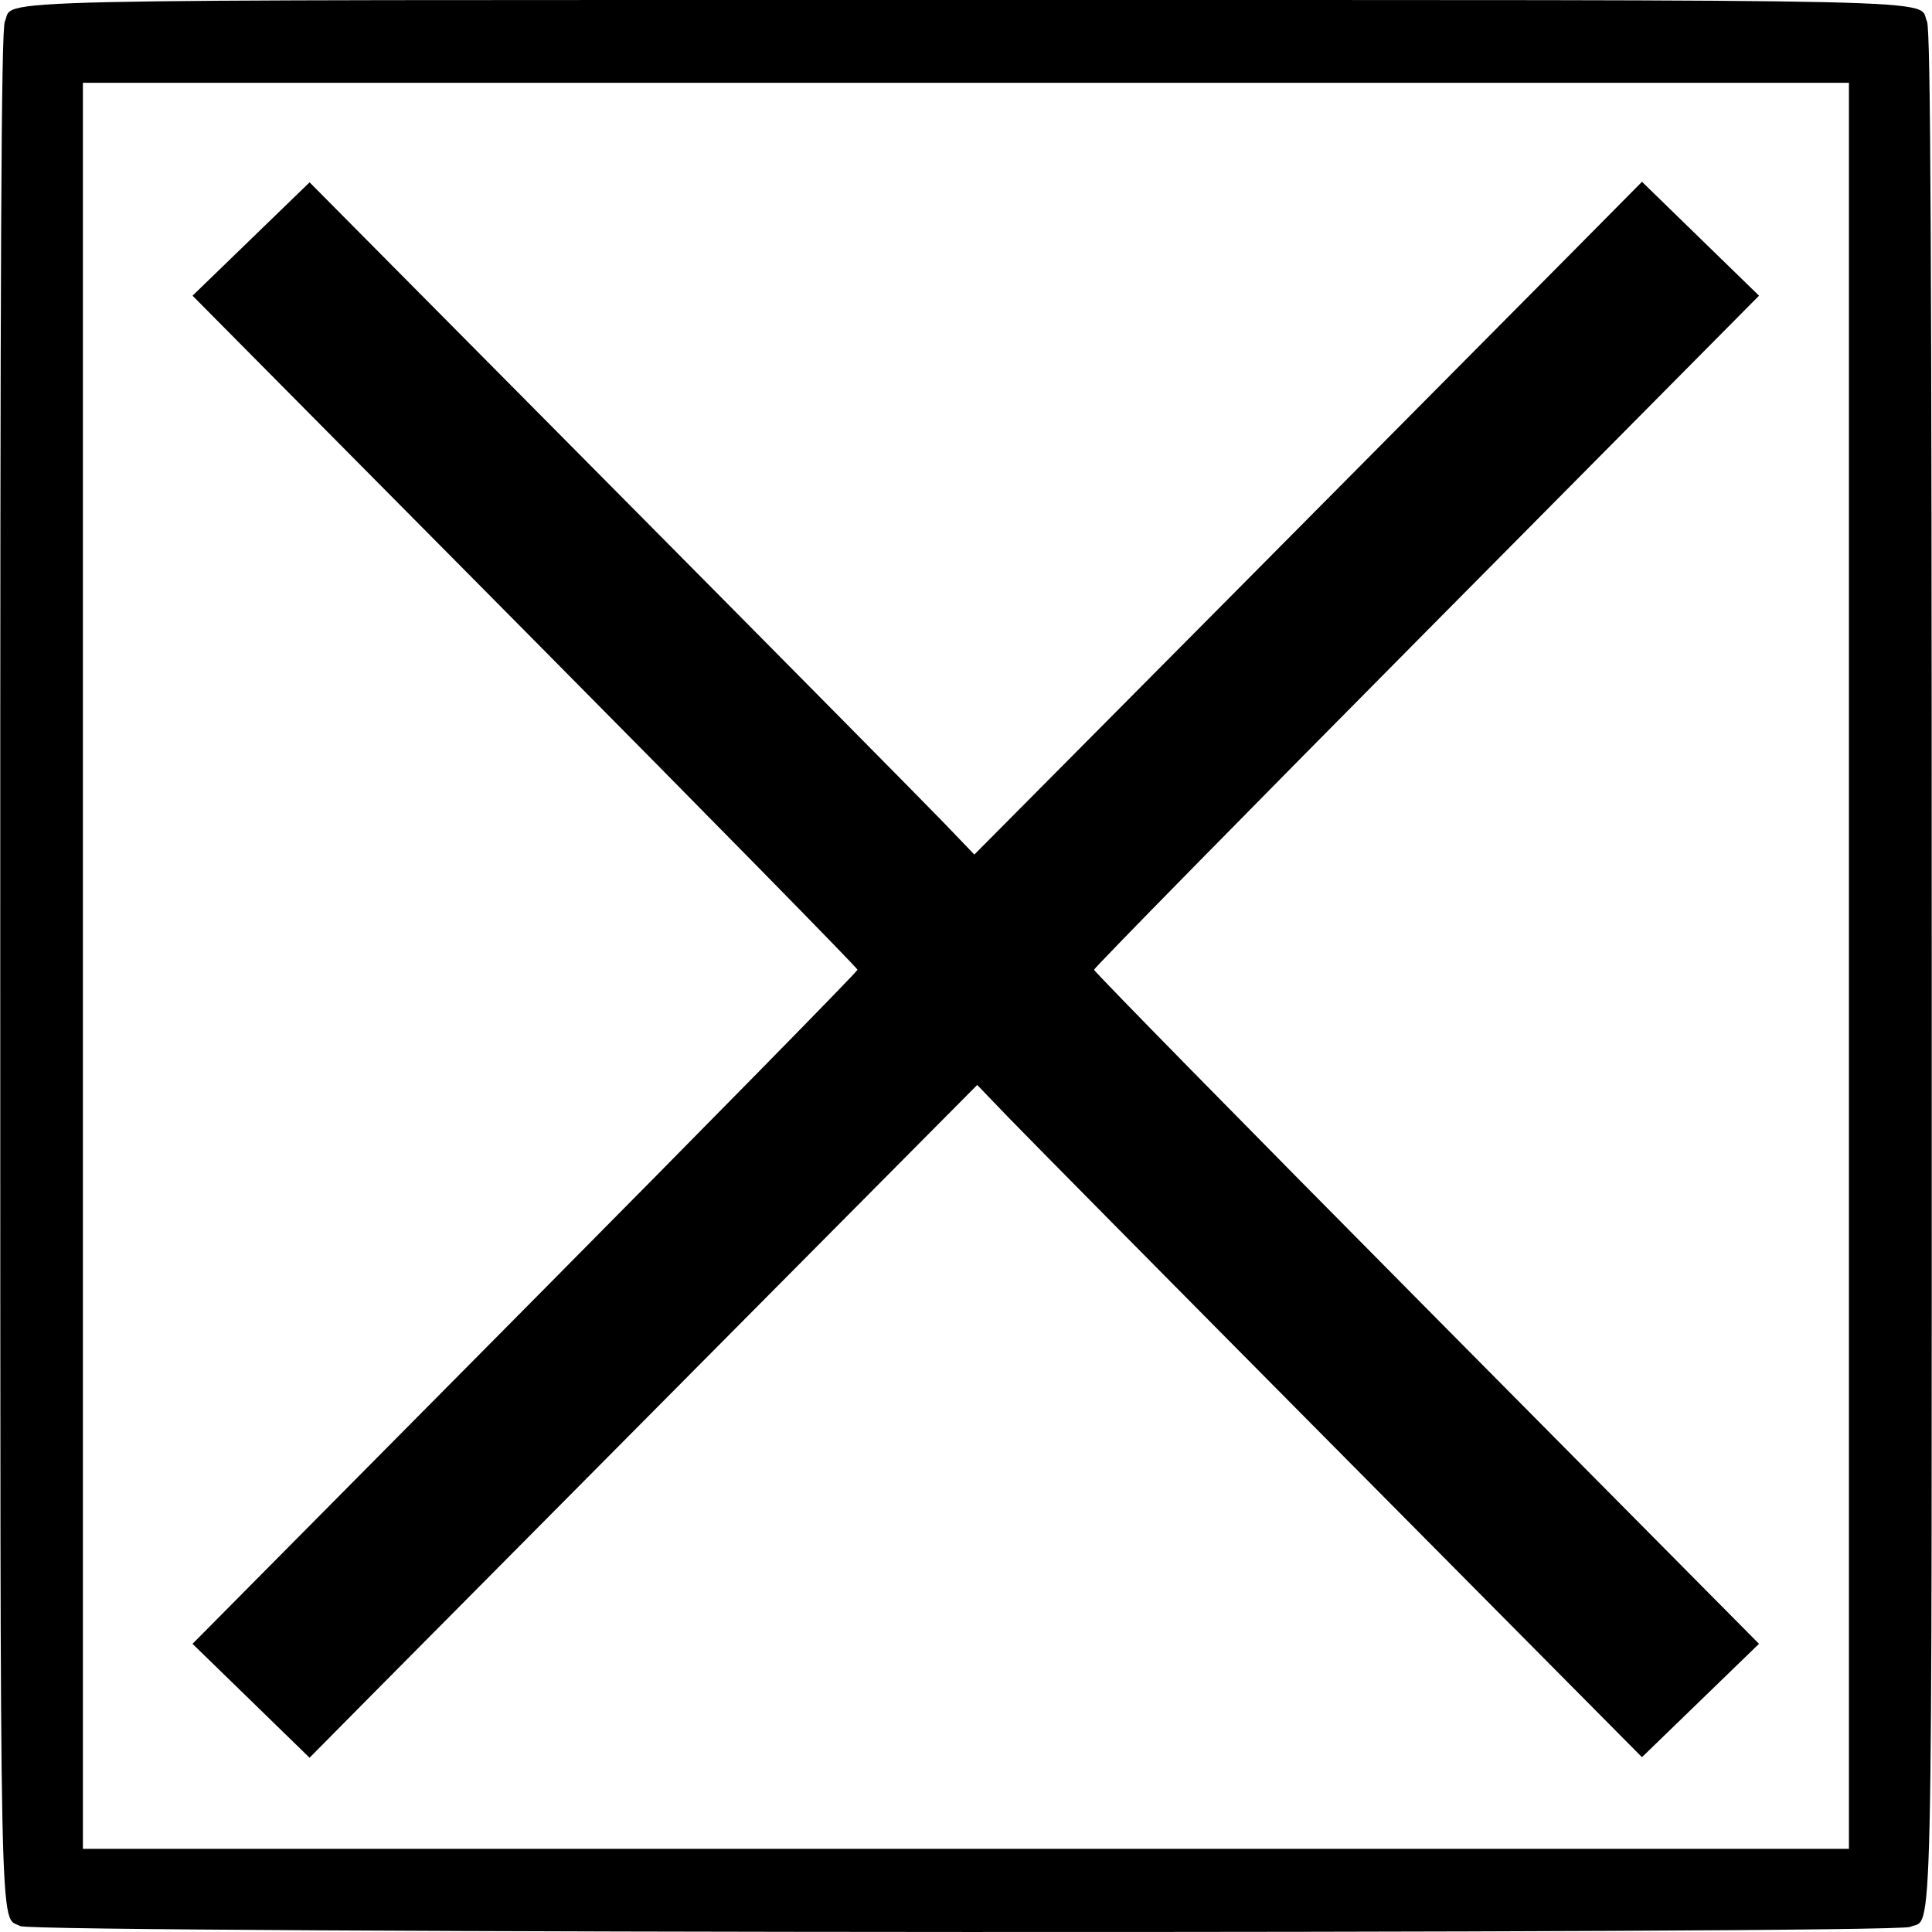
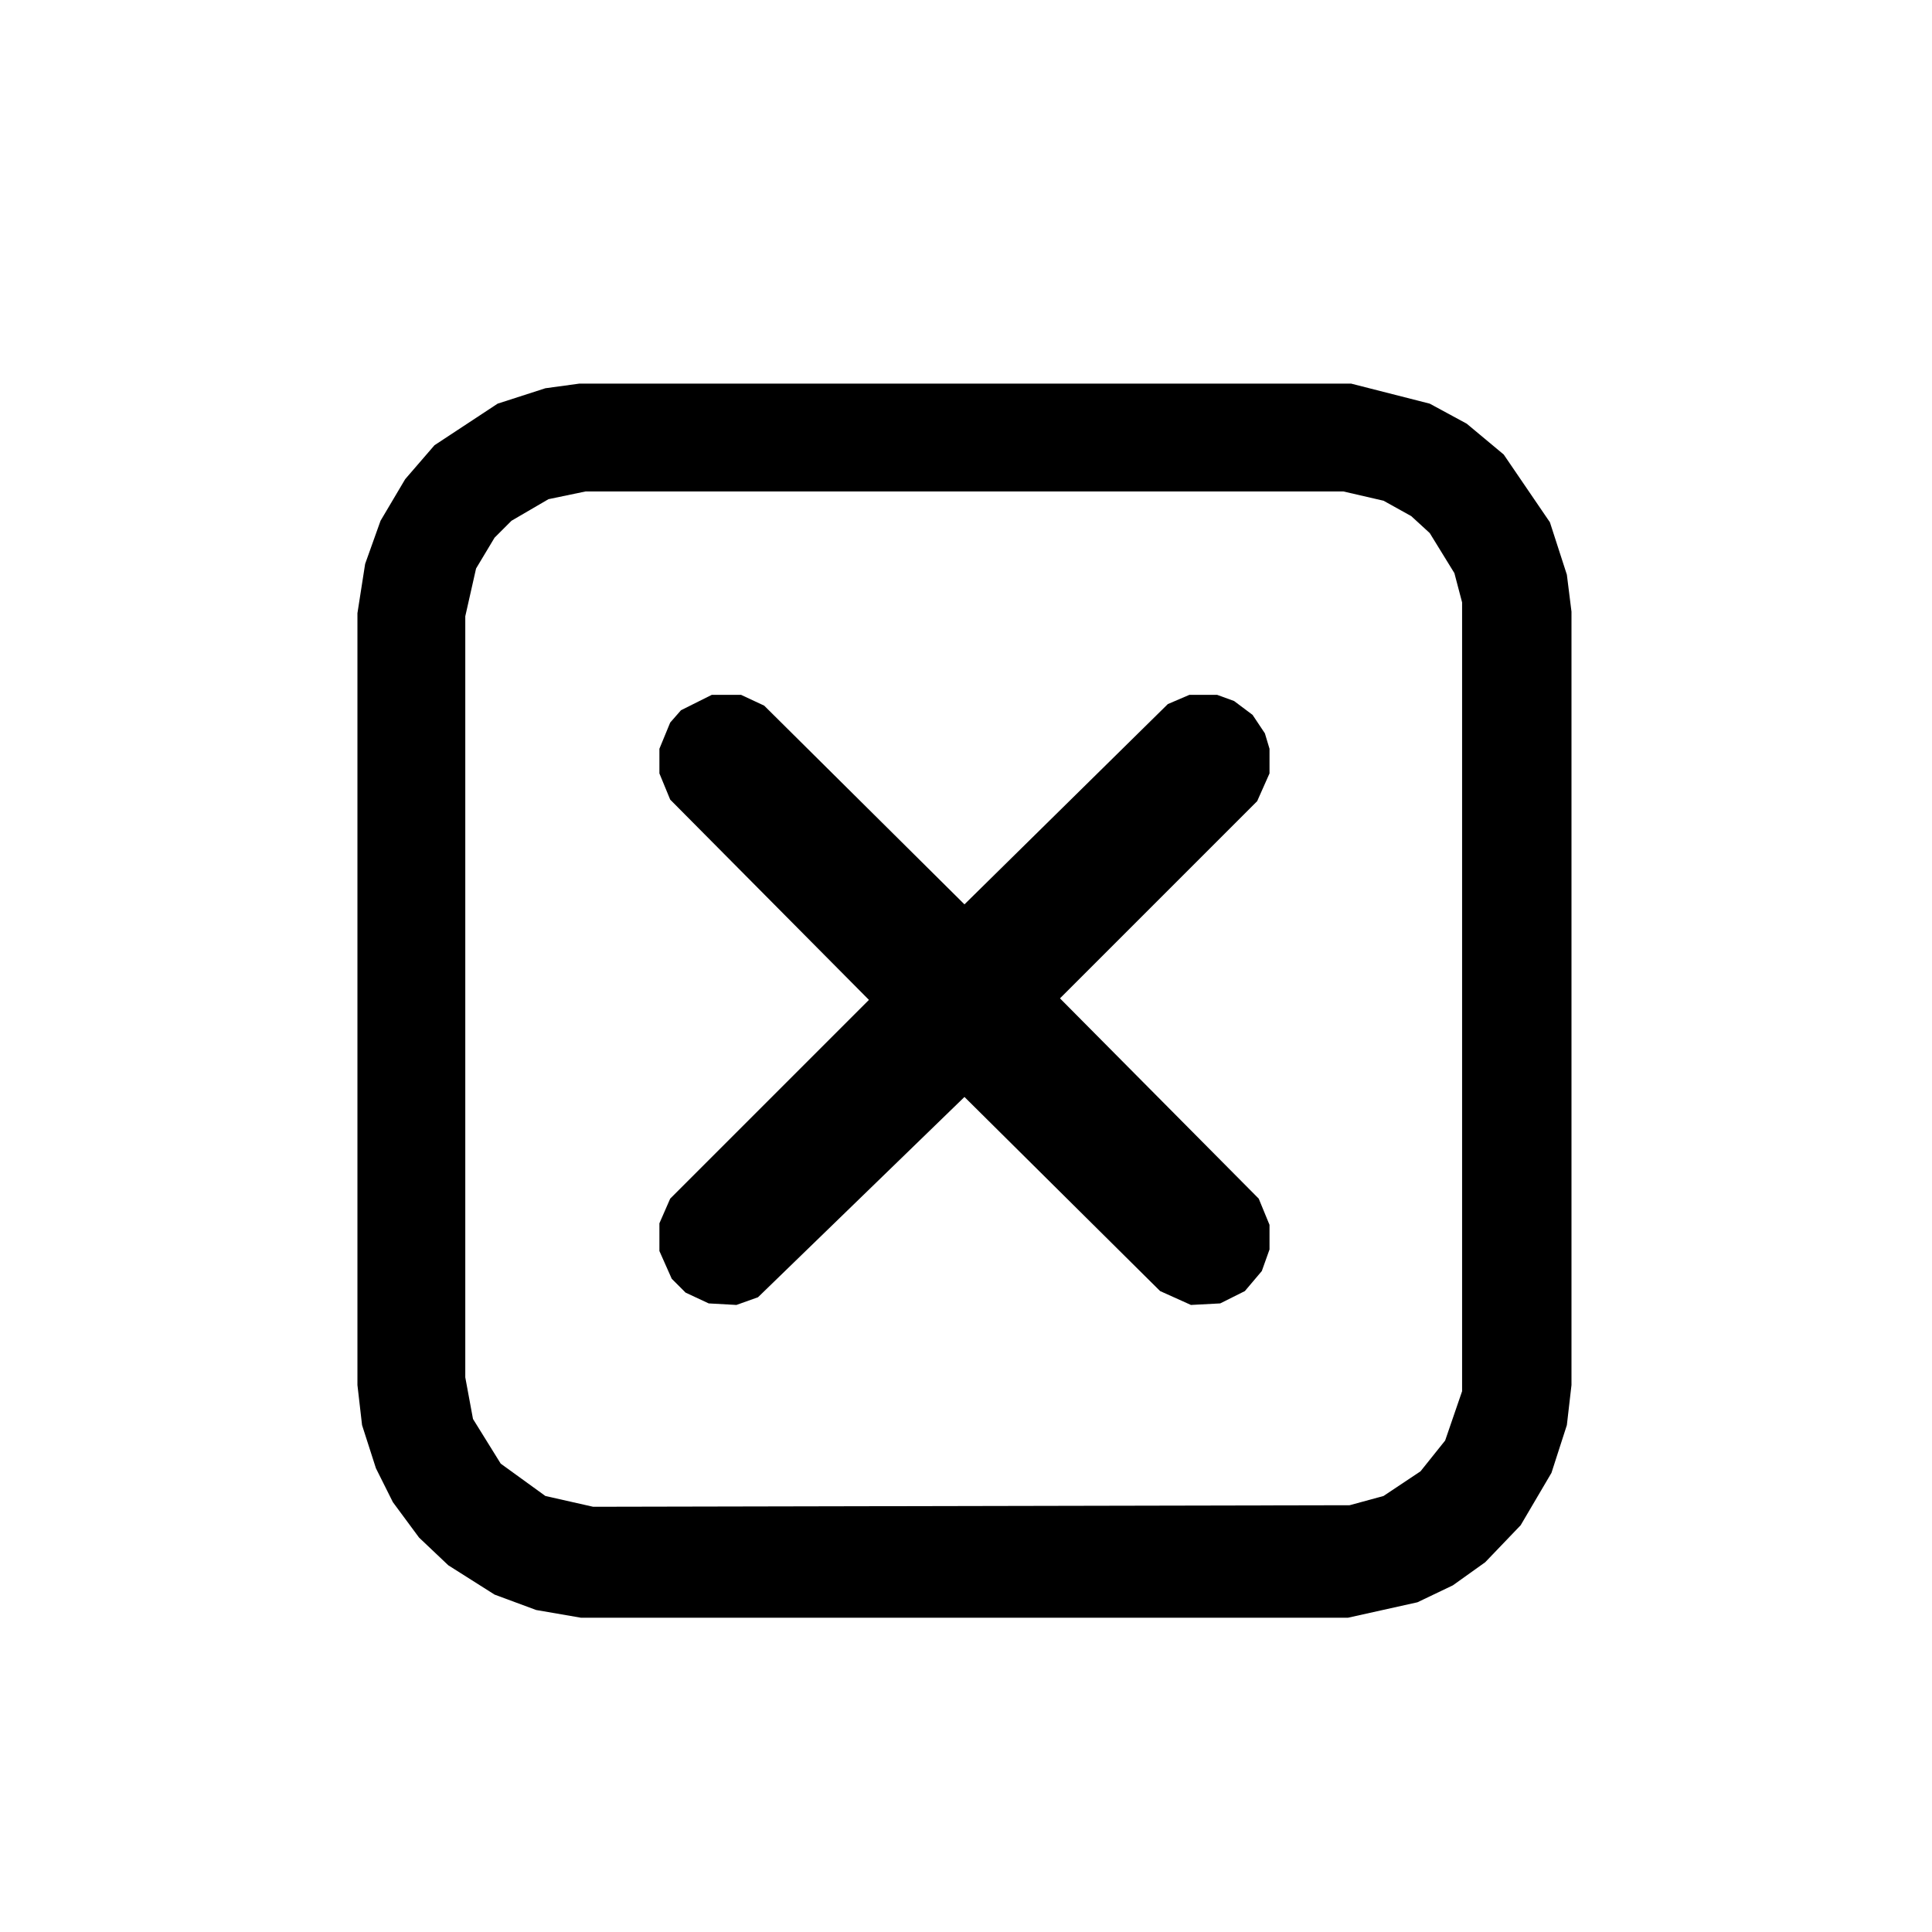
- <svg xmlns="http://www.w3.org/2000/svg" viewBox="-0.017 0 129.673 129.673">
-   <defs id="defs1" />
-   <path style="fill:currentColor" d="M 1.343,129.278 C -0.071,128.494 0.011,132.397 4.8373891e-4,64.903 -0.007,16.791 0.065,1.981 0.307,1.449 1.012,-0.099 -3.446,0.001 64.814,0.001 c 68.26,0 63.802,-0.1 64.507,1.448 0.242,0.532 0.316,15.347 0.316,63.401 0,68.232 0.1,63.776 -1.448,64.481 -1.074,0.489 -125.962,0.437 -126.846,-0.053 z M 124.081,64.824 V 5.558 H 64.814 5.547 V 64.824 124.091 H 64.814 124.081 Z M 16.833,114.153 12.905,110.331 35.222,87.817 c 12.274,-12.382 22.316,-22.61 22.316,-22.729 0,-0.118 -10.042,-10.346 -22.316,-22.729 l -22.316,-22.513 3.928,-3.804 3.928,-3.804 20.241,20.406 c 11.132,11.223 21.171,21.375 22.309,22.559 l 2.068,2.153 17.771,-17.896 C 92.922,29.618 103.005,19.458 105.555,16.883 l 4.636,-4.682 3.928,3.823 3.928,3.823 -22.316,22.513 C 83.455,54.742 73.413,64.97 73.413,65.089 c 0,0.118 10.042,10.346 22.316,22.729 l 22.316,22.513 -3.928,3.804 -3.928,3.804 L 89.949,97.532 C 78.817,86.309 68.778,76.158 67.641,74.973 L 65.573,72.82 47.803,90.717 C 38.029,100.559 27.946,110.719 25.396,113.294 l -4.636,4.682 z" id="path30" />
+ <svg xmlns="http://www.w3.org/2000/svg" viewBox="0 0 1254 1254">
+   <path fill="currentColor" fill-rule="evenodd" d="M282,289 L263,311 L247,338 L237,366 L232,398 L232,899 L235,925 L244,953 L255,975 L272,998 L291,1016 L321,1035 L348,1045 L377,1050 L875,1050 L920,1040 L943,1029 L964,1014 L987,990 L1007,956 L1017,925 L1020,899 L1020,397 L1017,373 L1006,339 L976,295 L952,275 L928,262 L877,249 L376,249 L354,252 L323,262 Z M332,338 L356,324 L380,319 L872,319 L898,325 L916,335 L928,346 L944,372 L949,391 L949,903 L938,935 L922,955 L898,971 L876,977 L385,978 L354,971 L325,950 L307,921 L302,894 L302,400 L309,369 L321,349 Z M442,461 L435,469 L428,486 L428,502 L435,519 L564,649 L435,778 L428,794 L428,812 L436,830 L445,839 L460,846 L478,847 L492,842 L626,712 L753,838 L773,847 L792,846 L808,838 L819,825 L824,811 L824,795 L817,778 L688,648 L816,520 L824,502 L824,486 L821,476 L813,464 L801,455 L790,451 L772,451 L758,457 L626,587 L496,458 L481,451 L462,451 Z" />
</svg>
